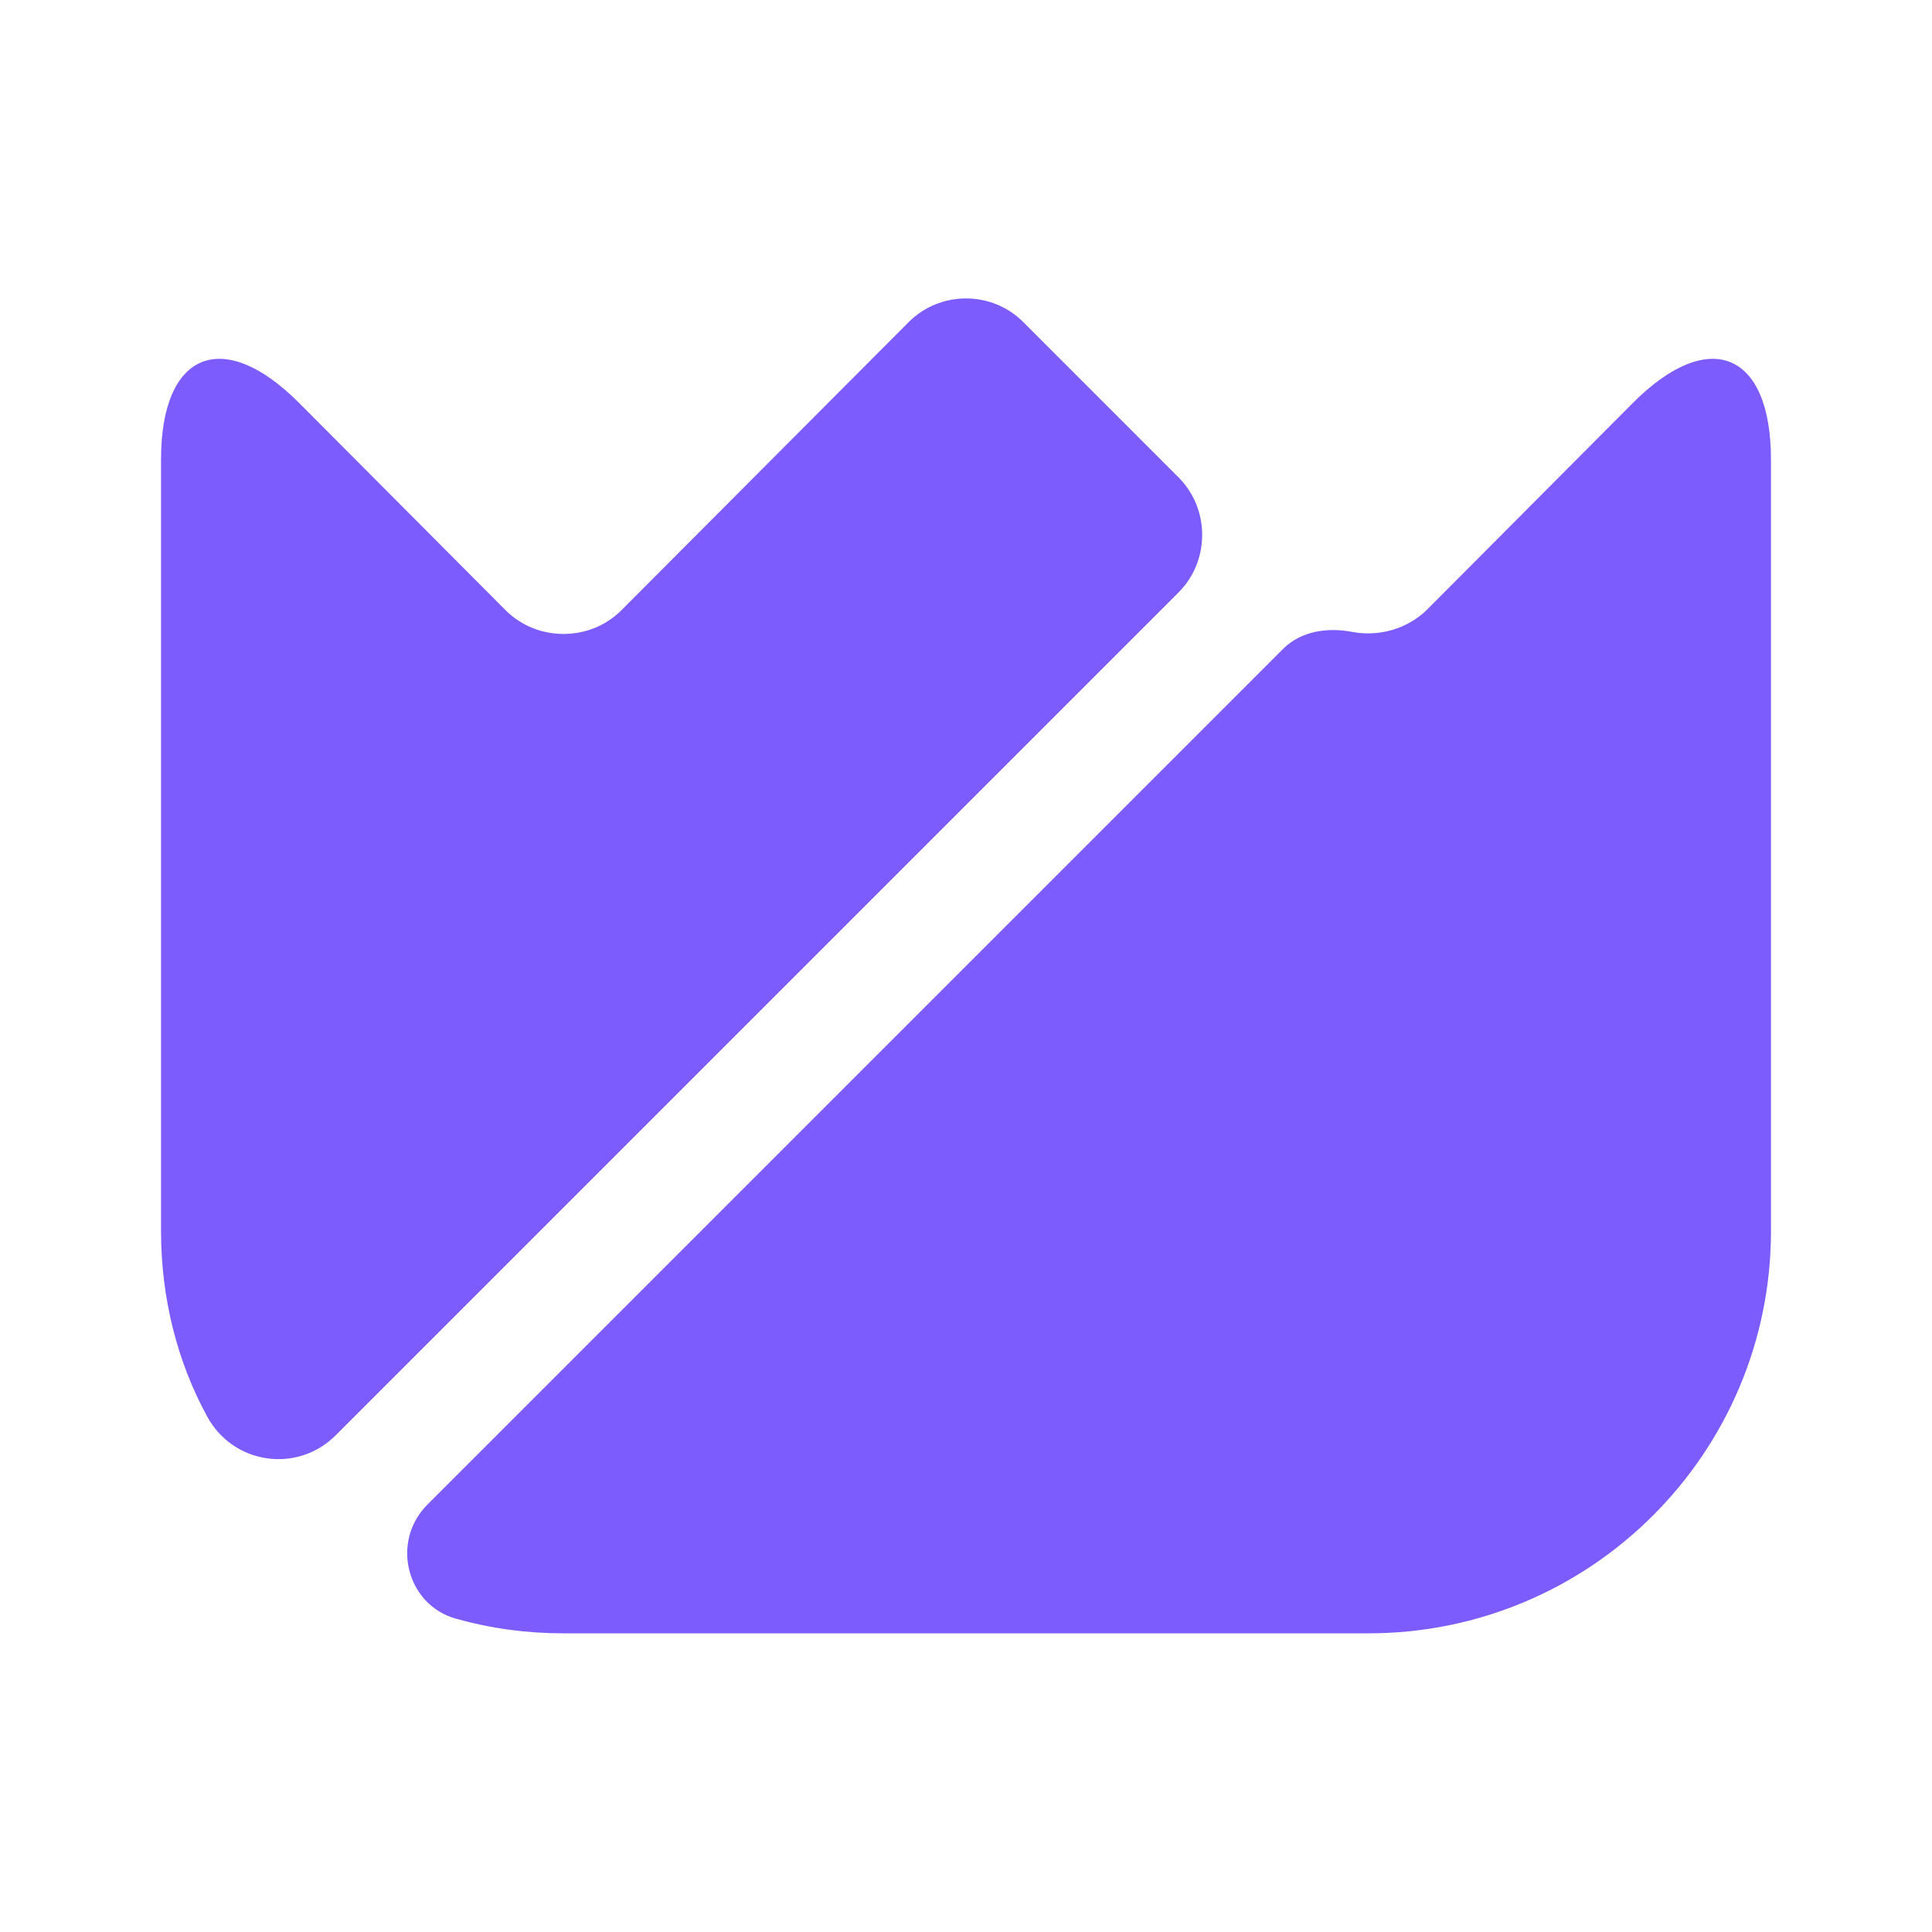
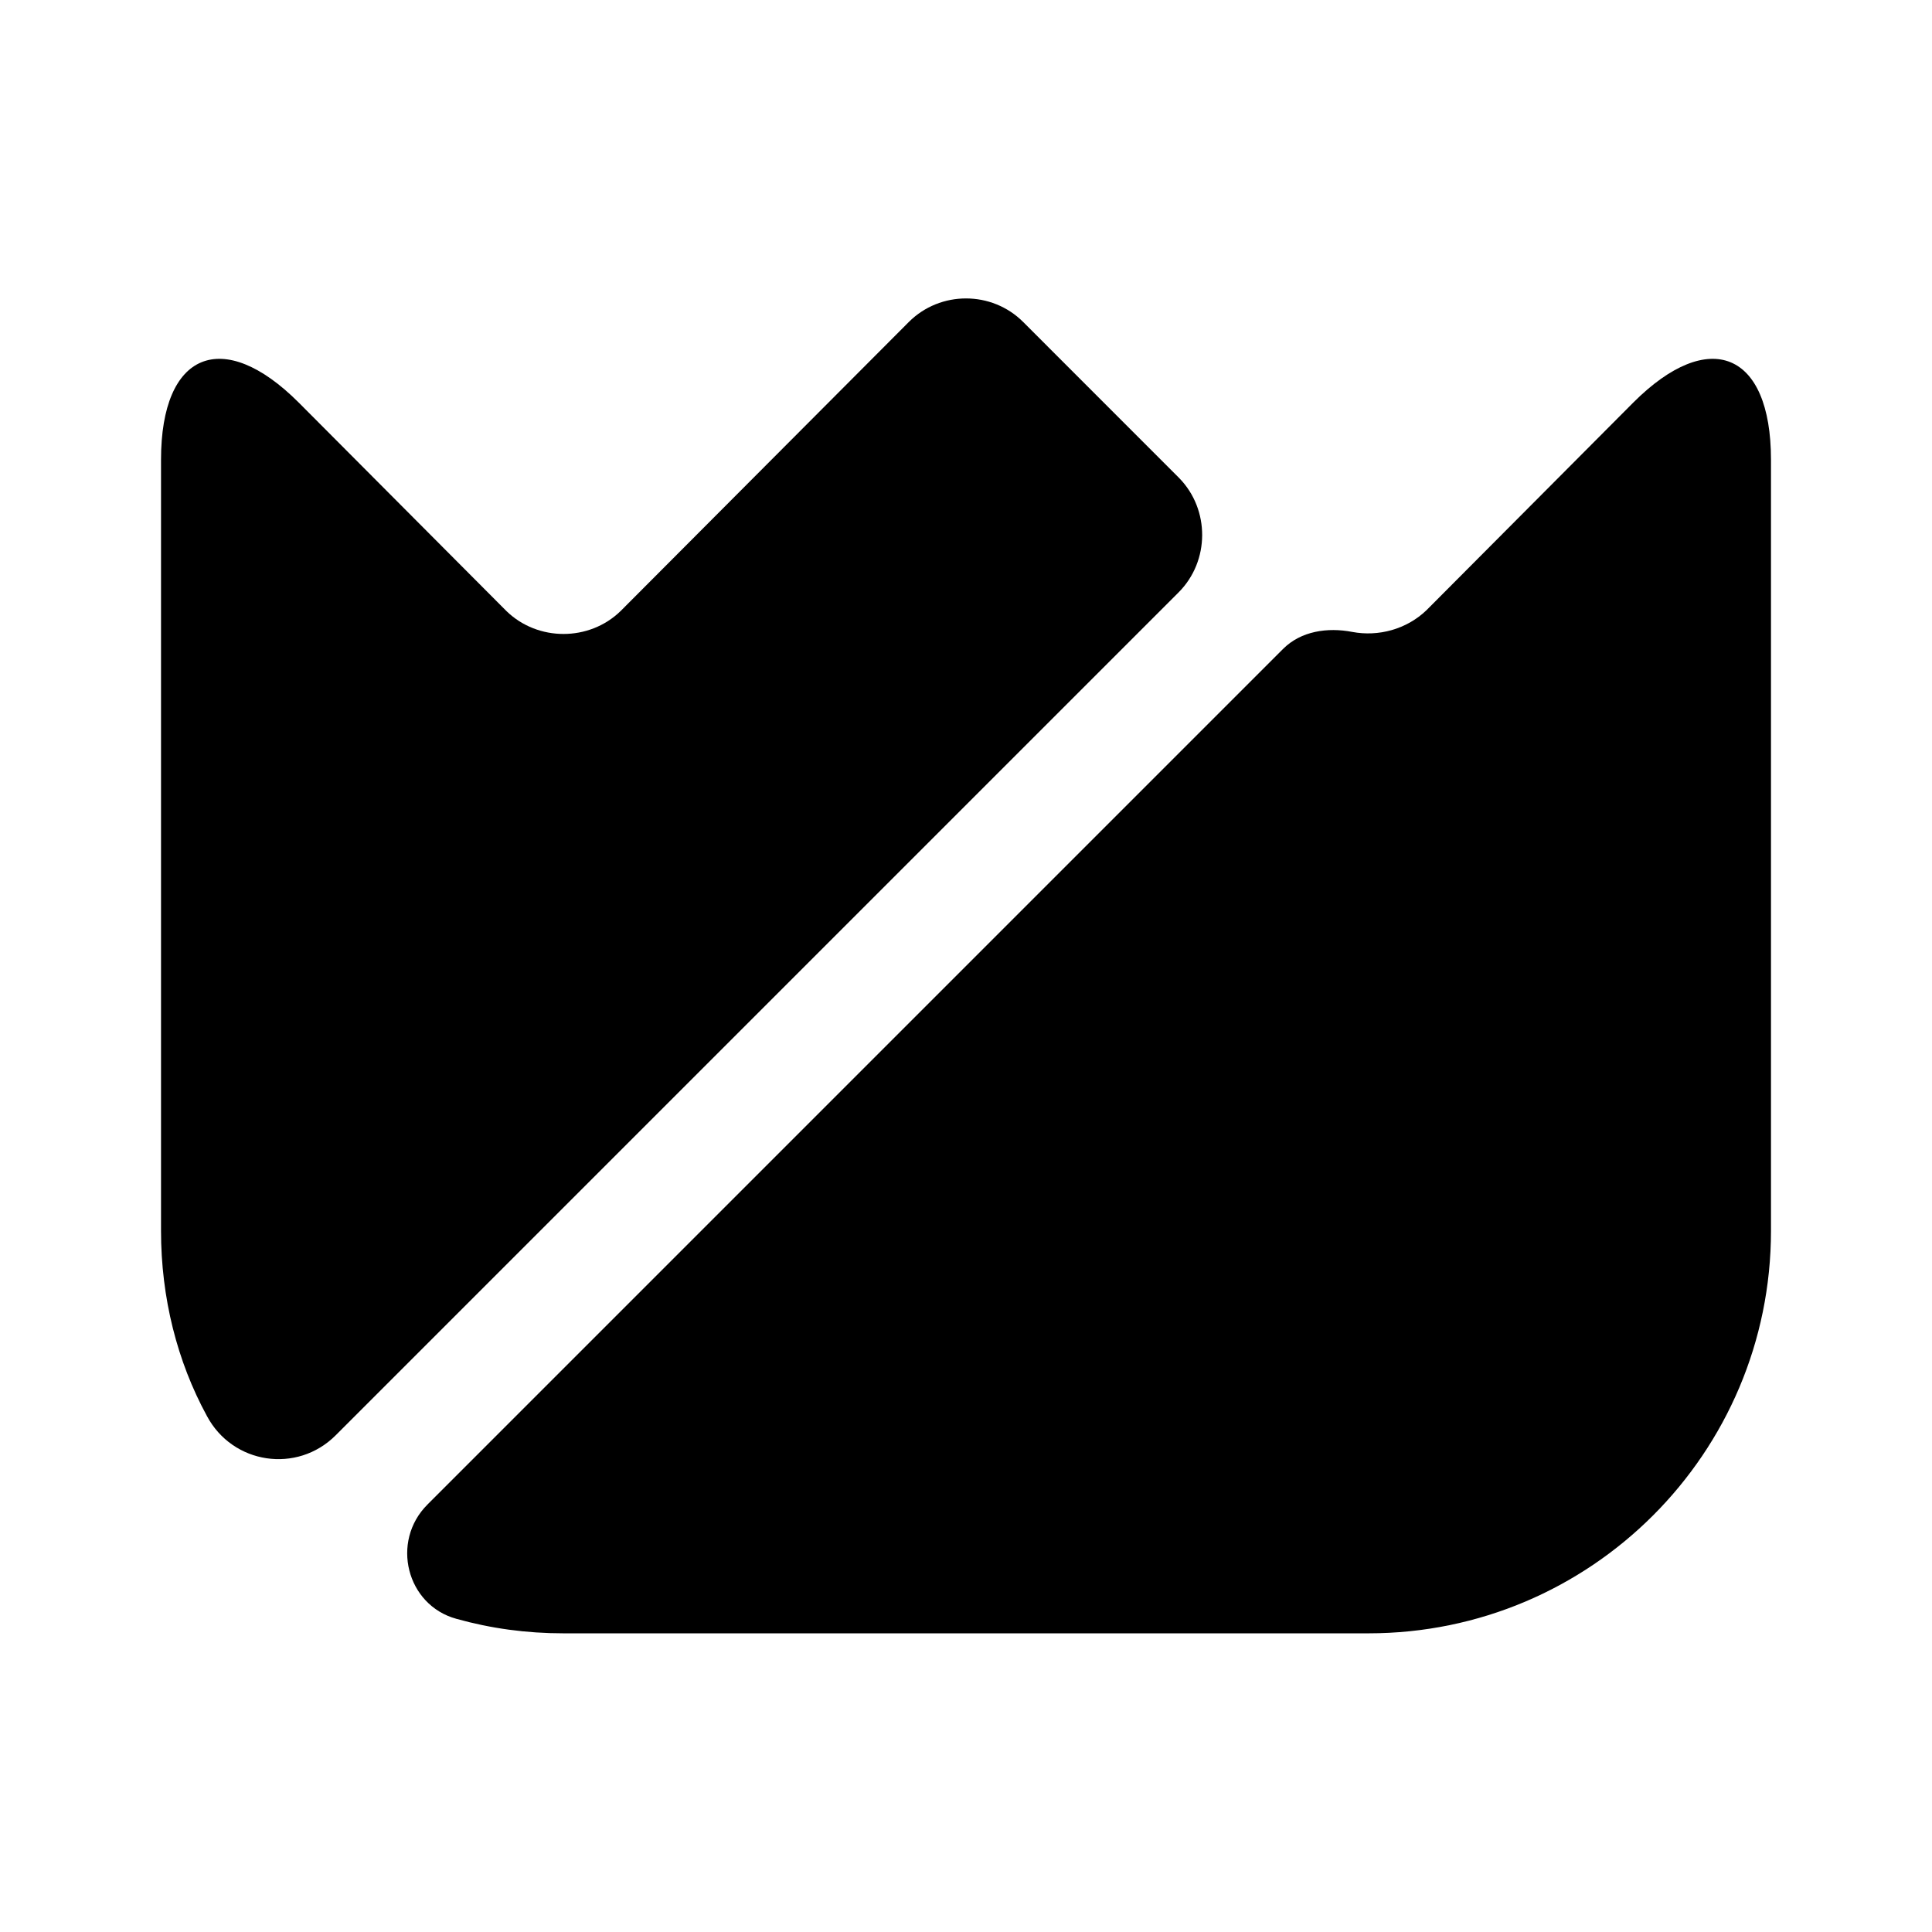
<svg xmlns="http://www.w3.org/2000/svg" width="32" height="32" viewBox="0 0 32 32" fill="none">
-   <path d="M29.333 7.613V20.387C29.333 24.067 26.347 27.053 22.667 27.053H9.333C8.72 27.053 8.133 26.973 7.56 26.813C6.733 26.587 6.467 25.533 7.08 24.92L21.253 10.747C21.547 10.453 21.987 10.387 22.4 10.467C22.827 10.547 23.293 10.427 23.627 10.107L27.053 6.667C28.307 5.413 29.333 5.827 29.333 7.613Z" fill="#7C5CFC" />
-   <path d="M19.52 9.813L5.56 23.773C4.92 24.413 3.853 24.253 3.427 23.453C2.933 22.547 2.667 21.493 2.667 20.387V7.613C2.667 5.827 3.693 5.413 4.947 6.667L8.387 10.12C8.907 10.627 9.76 10.627 10.28 10.12L15.053 5.333C15.573 4.813 16.427 4.813 16.947 5.333L19.533 7.92C20.04 8.44 20.04 9.293 19.52 9.813Z" fill="#7C5CFC" />
+   <path d="M29.333 7.613V20.387C29.333 24.067 26.347 27.053 22.667 27.053H9.333C8.72 27.053 8.133 26.973 7.56 26.813C6.733 26.587 6.467 25.533 7.08 24.92L21.253 10.747C21.547 10.453 21.987 10.387 22.4 10.467C22.827 10.547 23.293 10.427 23.627 10.107L27.053 6.667C28.307 5.413 29.333 5.827 29.333 7.613Z" fill="currentColor" />
+   <path d="M19.52 9.813L5.56 23.773C4.92 24.413 3.853 24.253 3.427 23.453C2.933 22.547 2.667 21.493 2.667 20.387V7.613C2.667 5.827 3.693 5.413 4.947 6.667L8.387 10.12C8.907 10.627 9.76 10.627 10.28 10.12L15.053 5.333C15.573 4.813 16.427 4.813 16.947 5.333L19.533 7.92C20.04 8.44 20.04 9.293 19.52 9.813Z" fill="currentColor" />
</svg>
